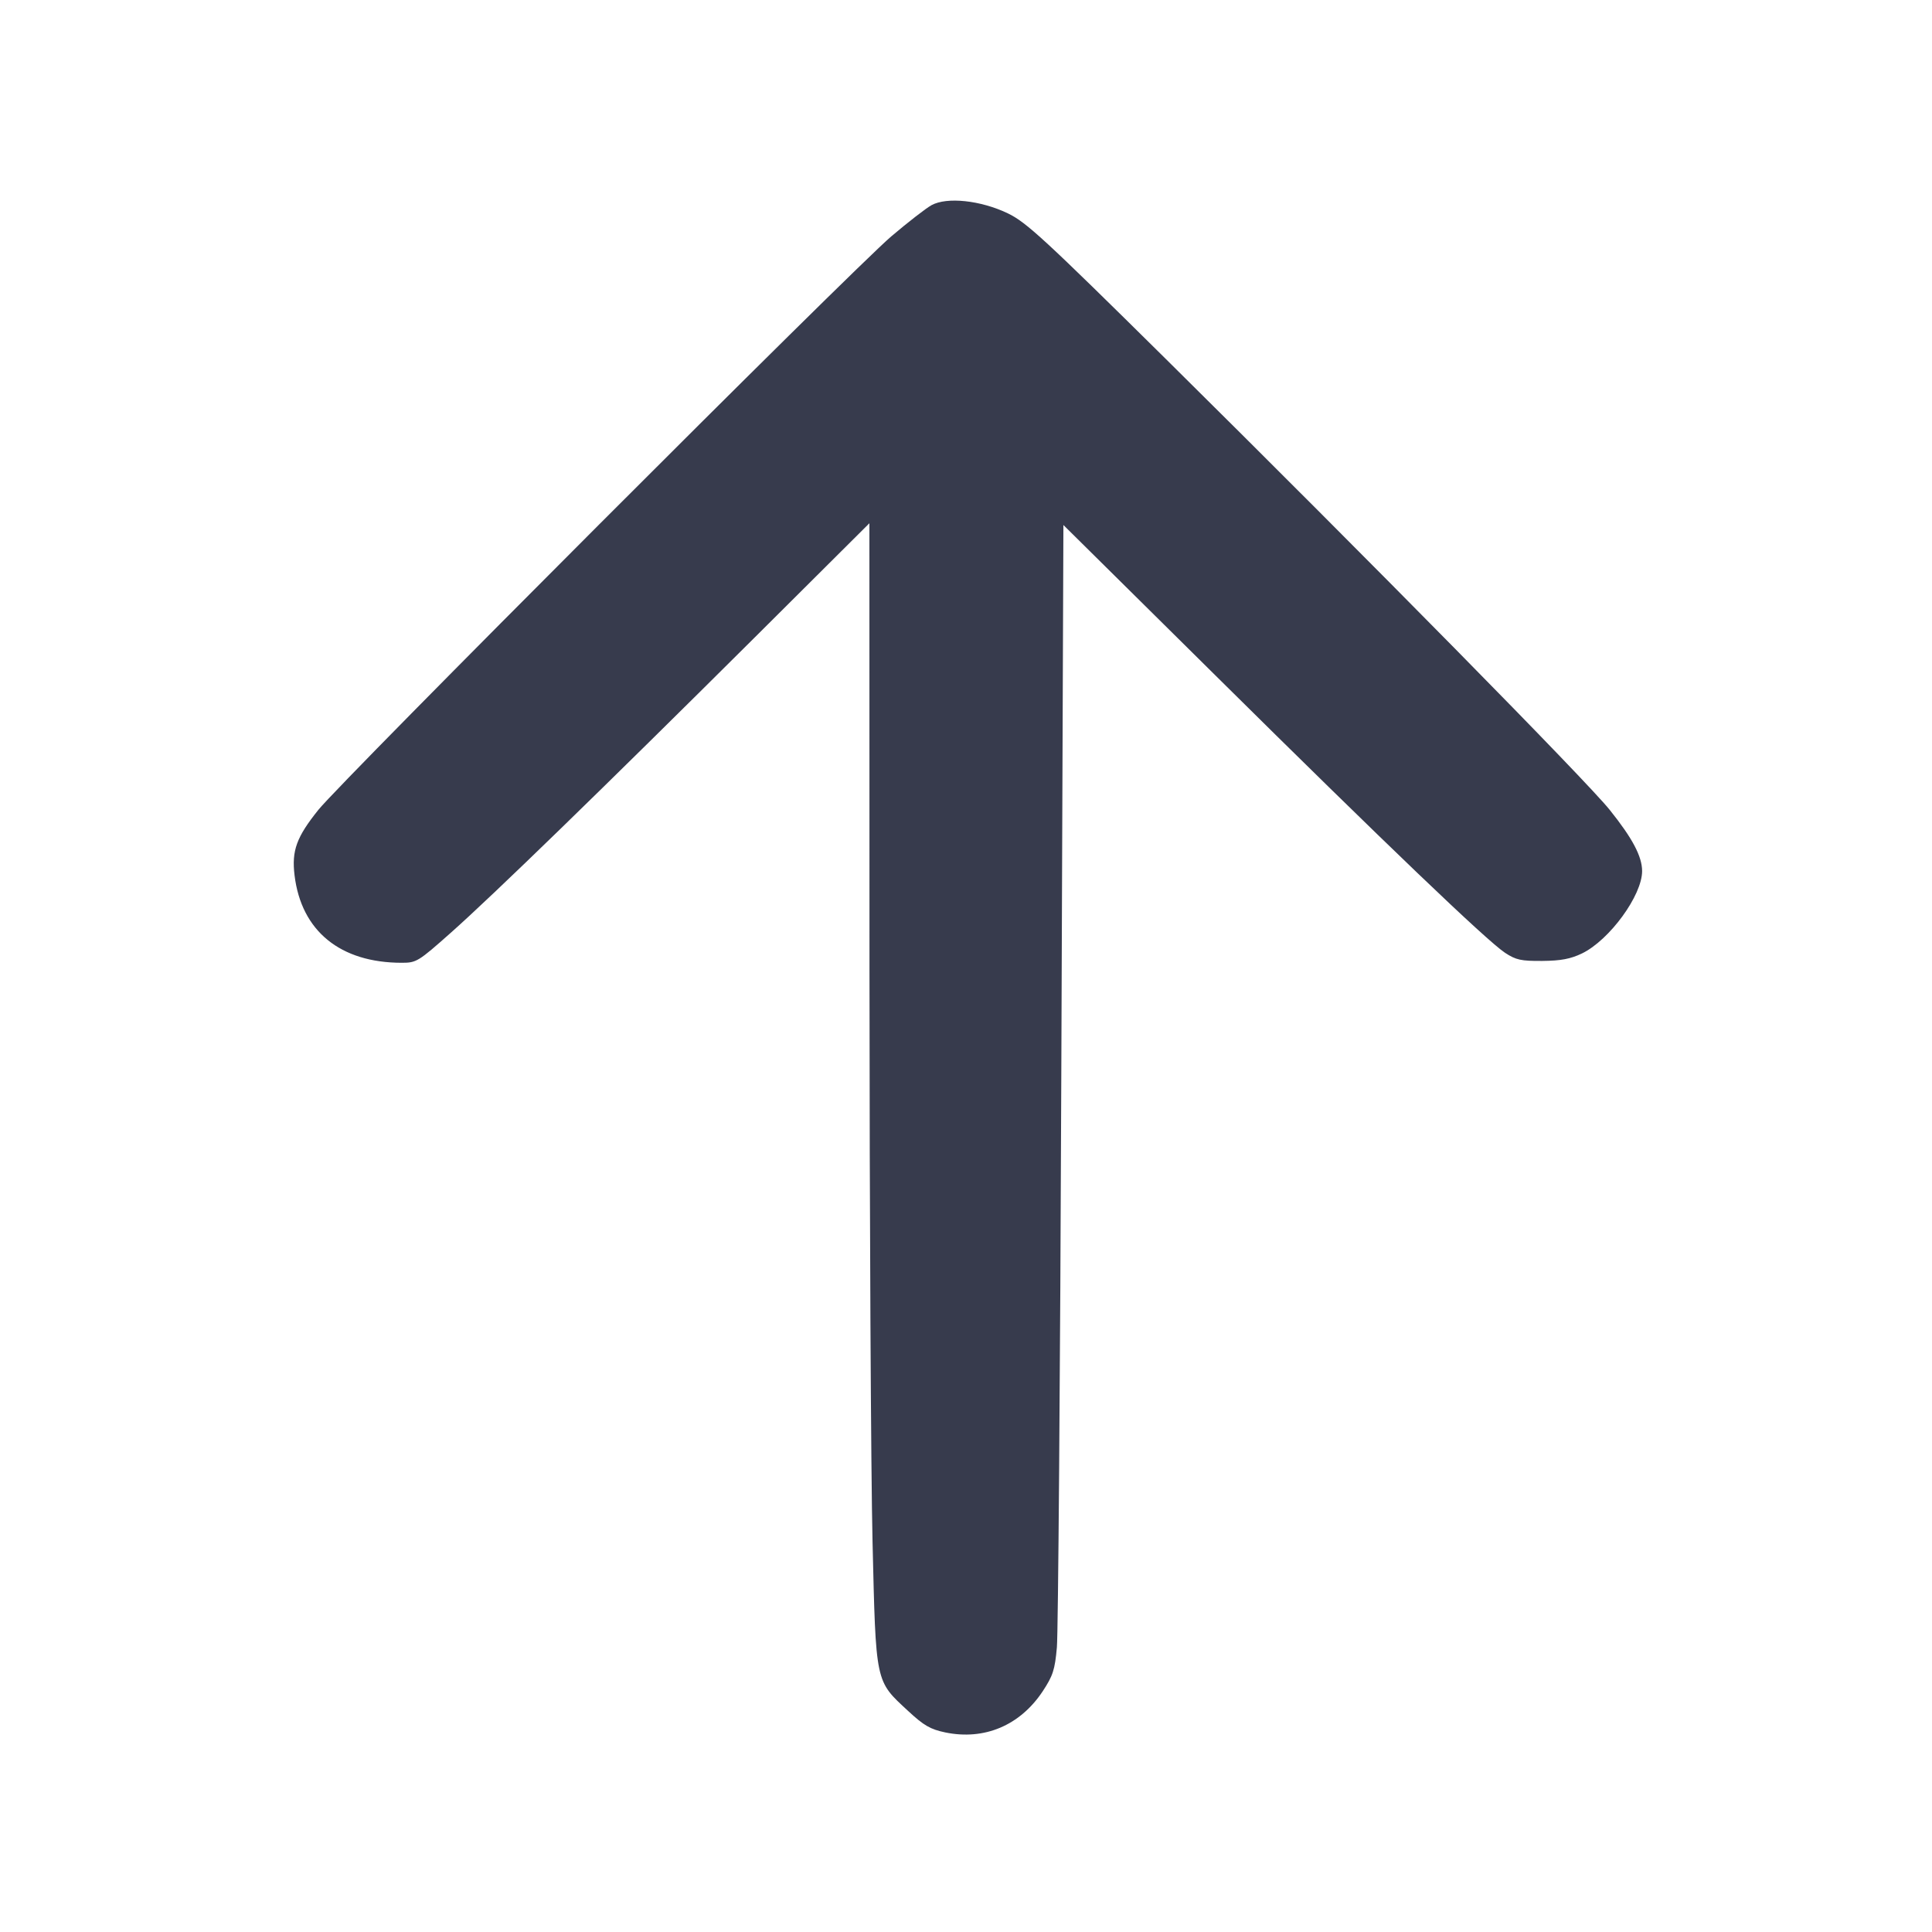
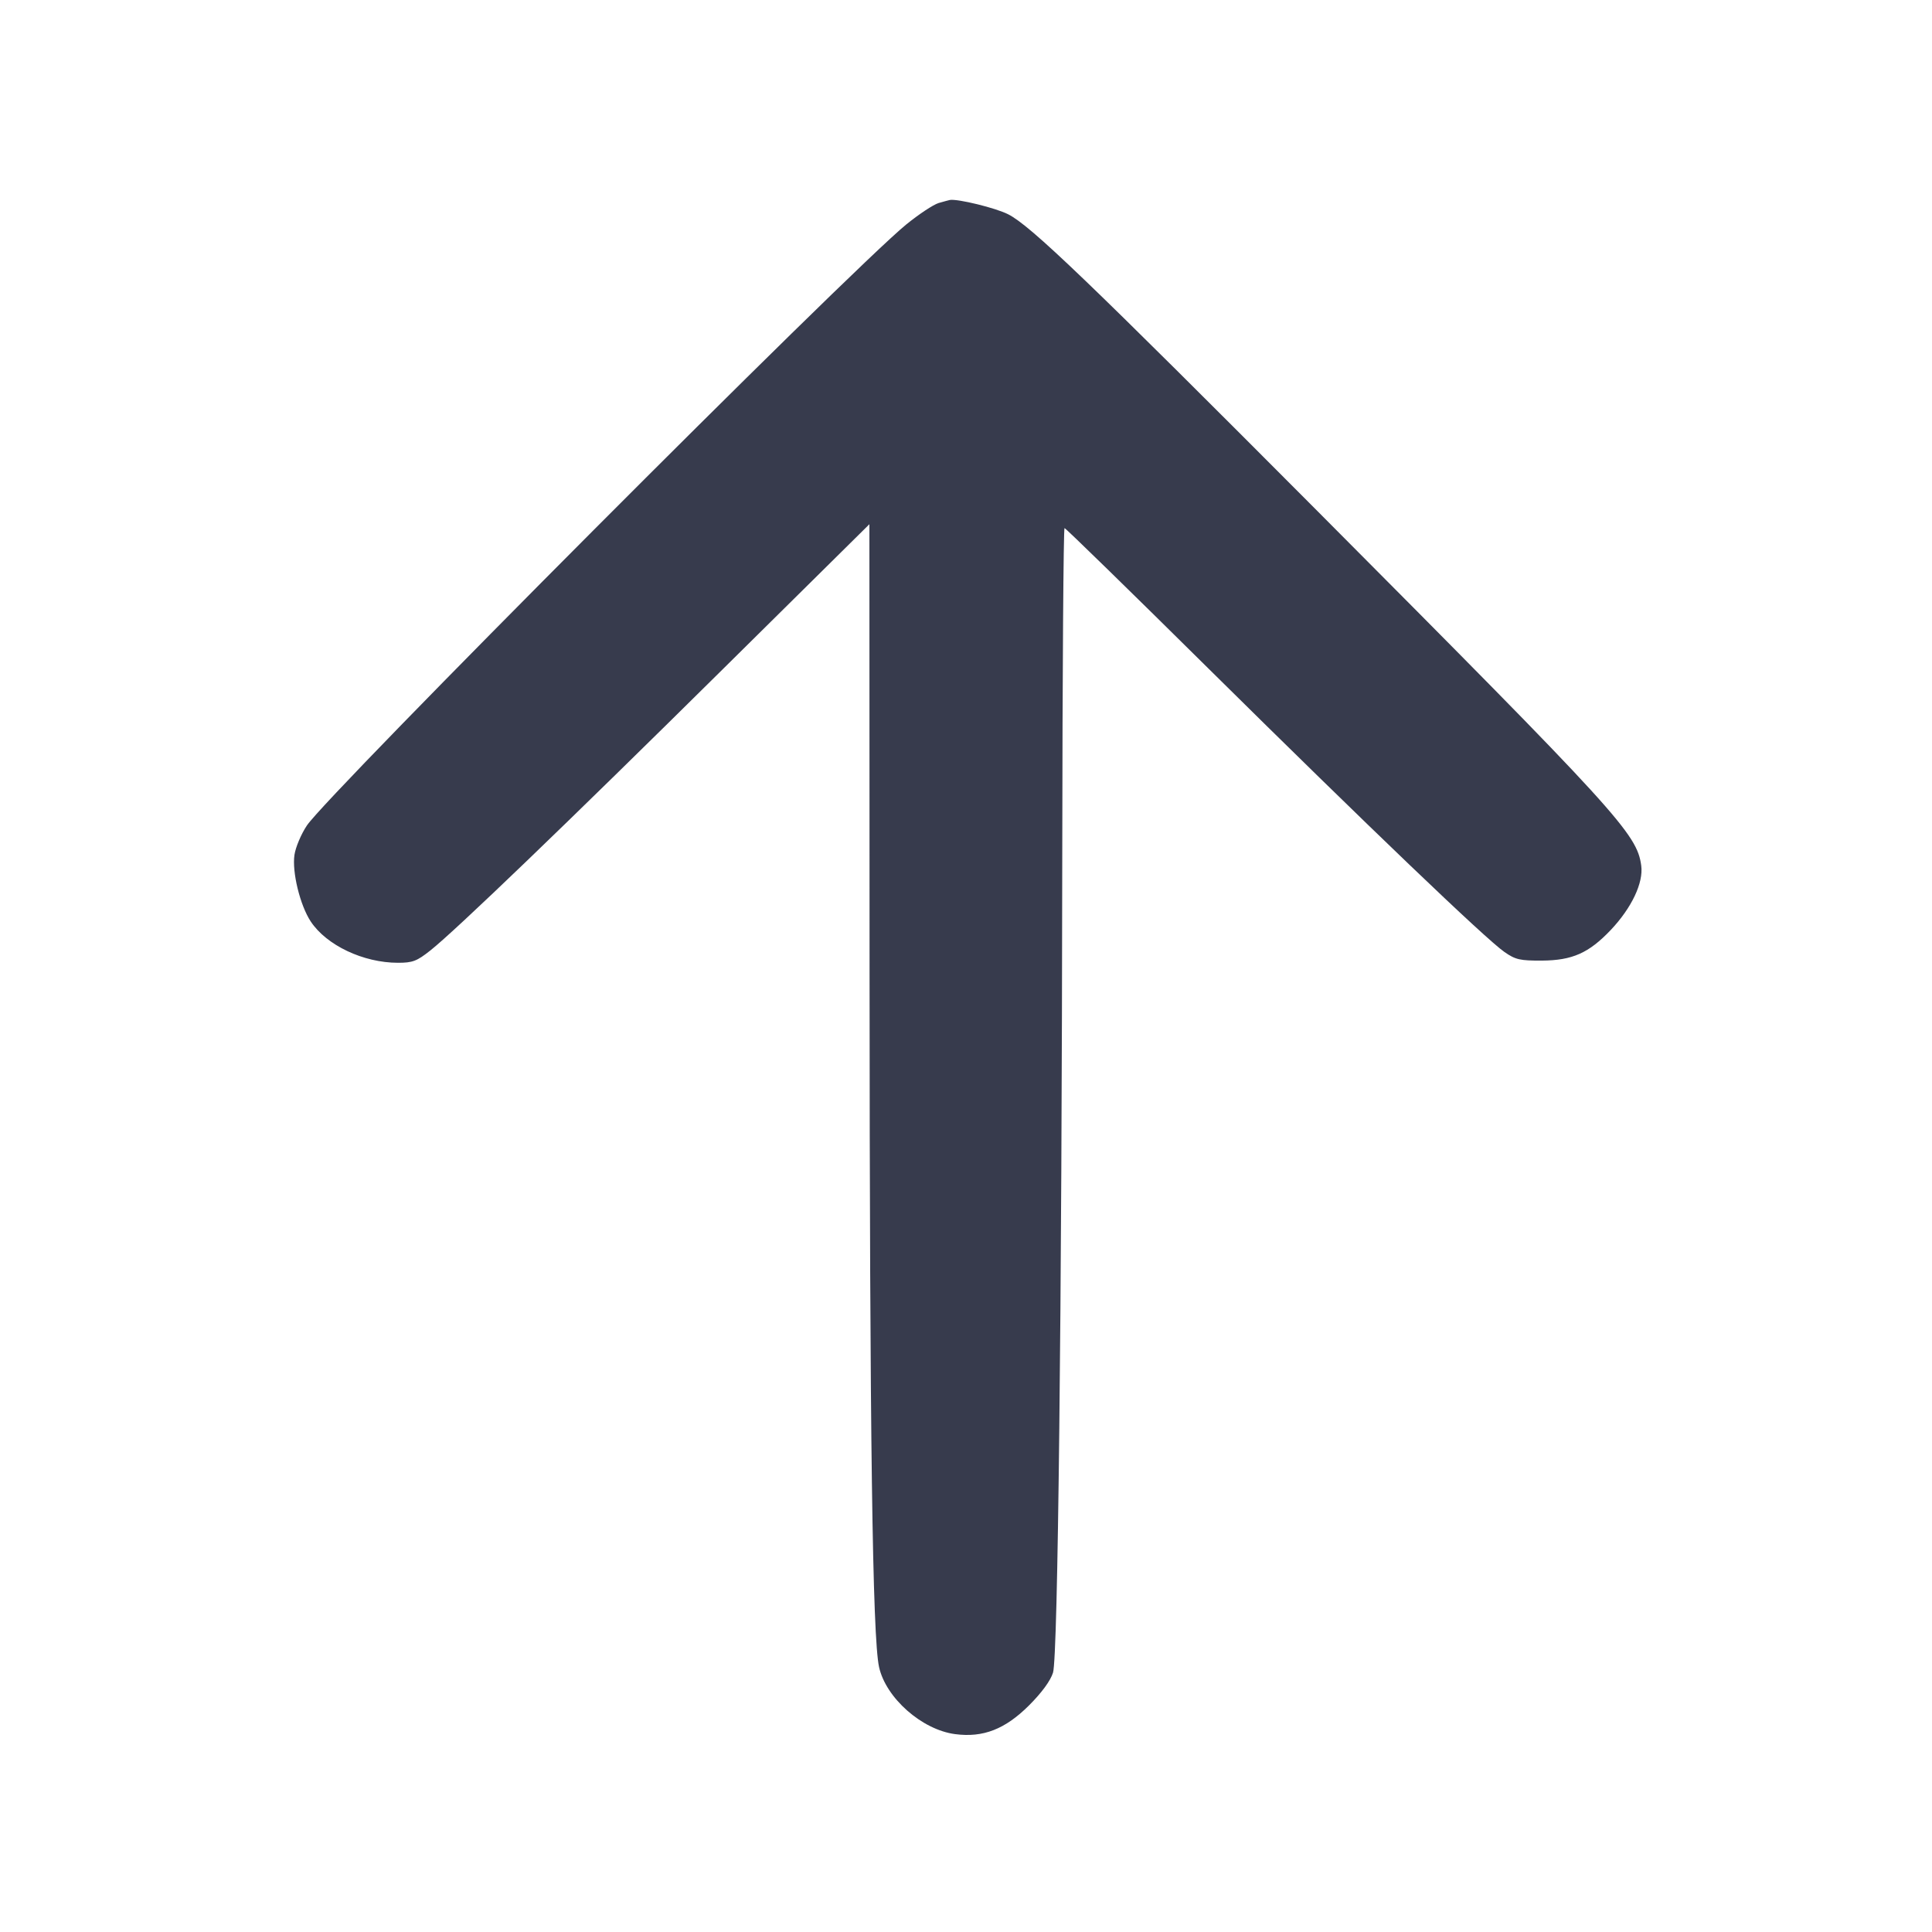
<svg xmlns="http://www.w3.org/2000/svg" width="24" height="24" viewBox="0 0 24 24" fill="none">
-   <path d="M11.571 2.549 C 11.501 2.588,11.276 2.763,11.071 2.937 C 10.586 3.351,4.247 9.696,3.955 10.060 C 3.683 10.399,3.622 10.567,3.659 10.873 C 3.743 11.566,4.227 11.960,4.992 11.960 C 5.173 11.960,5.197 11.945,5.600 11.587 C 6.120 11.126,7.494 9.791,9.370 7.924 L 10.800 6.500 10.801 12.060 C 10.802 15.118,10.819 18.310,10.839 19.153 C 10.881 20.923,10.871 20.875,11.282 21.255 C 11.477 21.436,11.557 21.482,11.743 21.521 C 12.228 21.621,12.670 21.435,12.952 21.011 C 13.080 20.817,13.104 20.744,13.129 20.464 C 13.145 20.286,13.170 17.076,13.184 13.331 L 13.210 6.522 15.095 8.387 C 17.221 10.492,18.465 11.682,18.696 11.836 C 18.832 11.925,18.894 11.939,19.159 11.937 C 19.391 11.935,19.510 11.912,19.652 11.844 C 19.994 11.678,20.400 11.122,20.399 10.820 C 20.398 10.638,20.279 10.413,19.996 10.060 C 19.706 9.698,17.013 6.963,14.479 4.456 C 12.970 2.964,12.748 2.760,12.519 2.650 C 12.181 2.488,11.762 2.444,11.571 2.549 " fill="#373B4D" stroke="none" fill-rule="evenodd" />
+   <path d="M11.660 2.522 C 11.594 2.542,11.413 2.662,11.257 2.789 C 10.557 3.360,4.069 9.867,3.812 10.255 C 3.741 10.361,3.672 10.525,3.658 10.619 C 3.626 10.832,3.727 11.245,3.860 11.447 C 4.056 11.743,4.514 11.960,4.944 11.960 C 5.126 11.960,5.178 11.940,5.346 11.807 C 5.659 11.559,7.050 10.222,8.990 8.302 L 10.800 6.512 10.802 12.106 C 10.804 17.826,10.838 20.338,10.920 20.709 C 11.005 21.093,11.452 21.488,11.865 21.542 C 12.213 21.588,12.486 21.481,12.783 21.185 C 12.942 21.026,13.050 20.878,13.081 20.778 C 13.142 20.583,13.190 16.300,13.196 10.530 C 13.198 8.347,13.211 6.560,13.224 6.560 C 13.237 6.560,14.043 7.346,15.014 8.307 C 16.990 10.261,18.455 11.664,18.690 11.827 C 18.827 11.922,18.882 11.934,19.154 11.933 C 19.532 11.930,19.736 11.840,20.009 11.553 C 20.269 11.278,20.417 10.967,20.388 10.753 C 20.335 10.357,20.100 10.100,16.363 6.346 C 13.522 3.494,12.803 2.803,12.524 2.662 C 12.369 2.583,11.898 2.468,11.800 2.484 C 11.789 2.486,11.726 2.503,11.660 2.522 " fill="#373B4D" stroke="none" fill-rule="evenodd" />
</svg>
